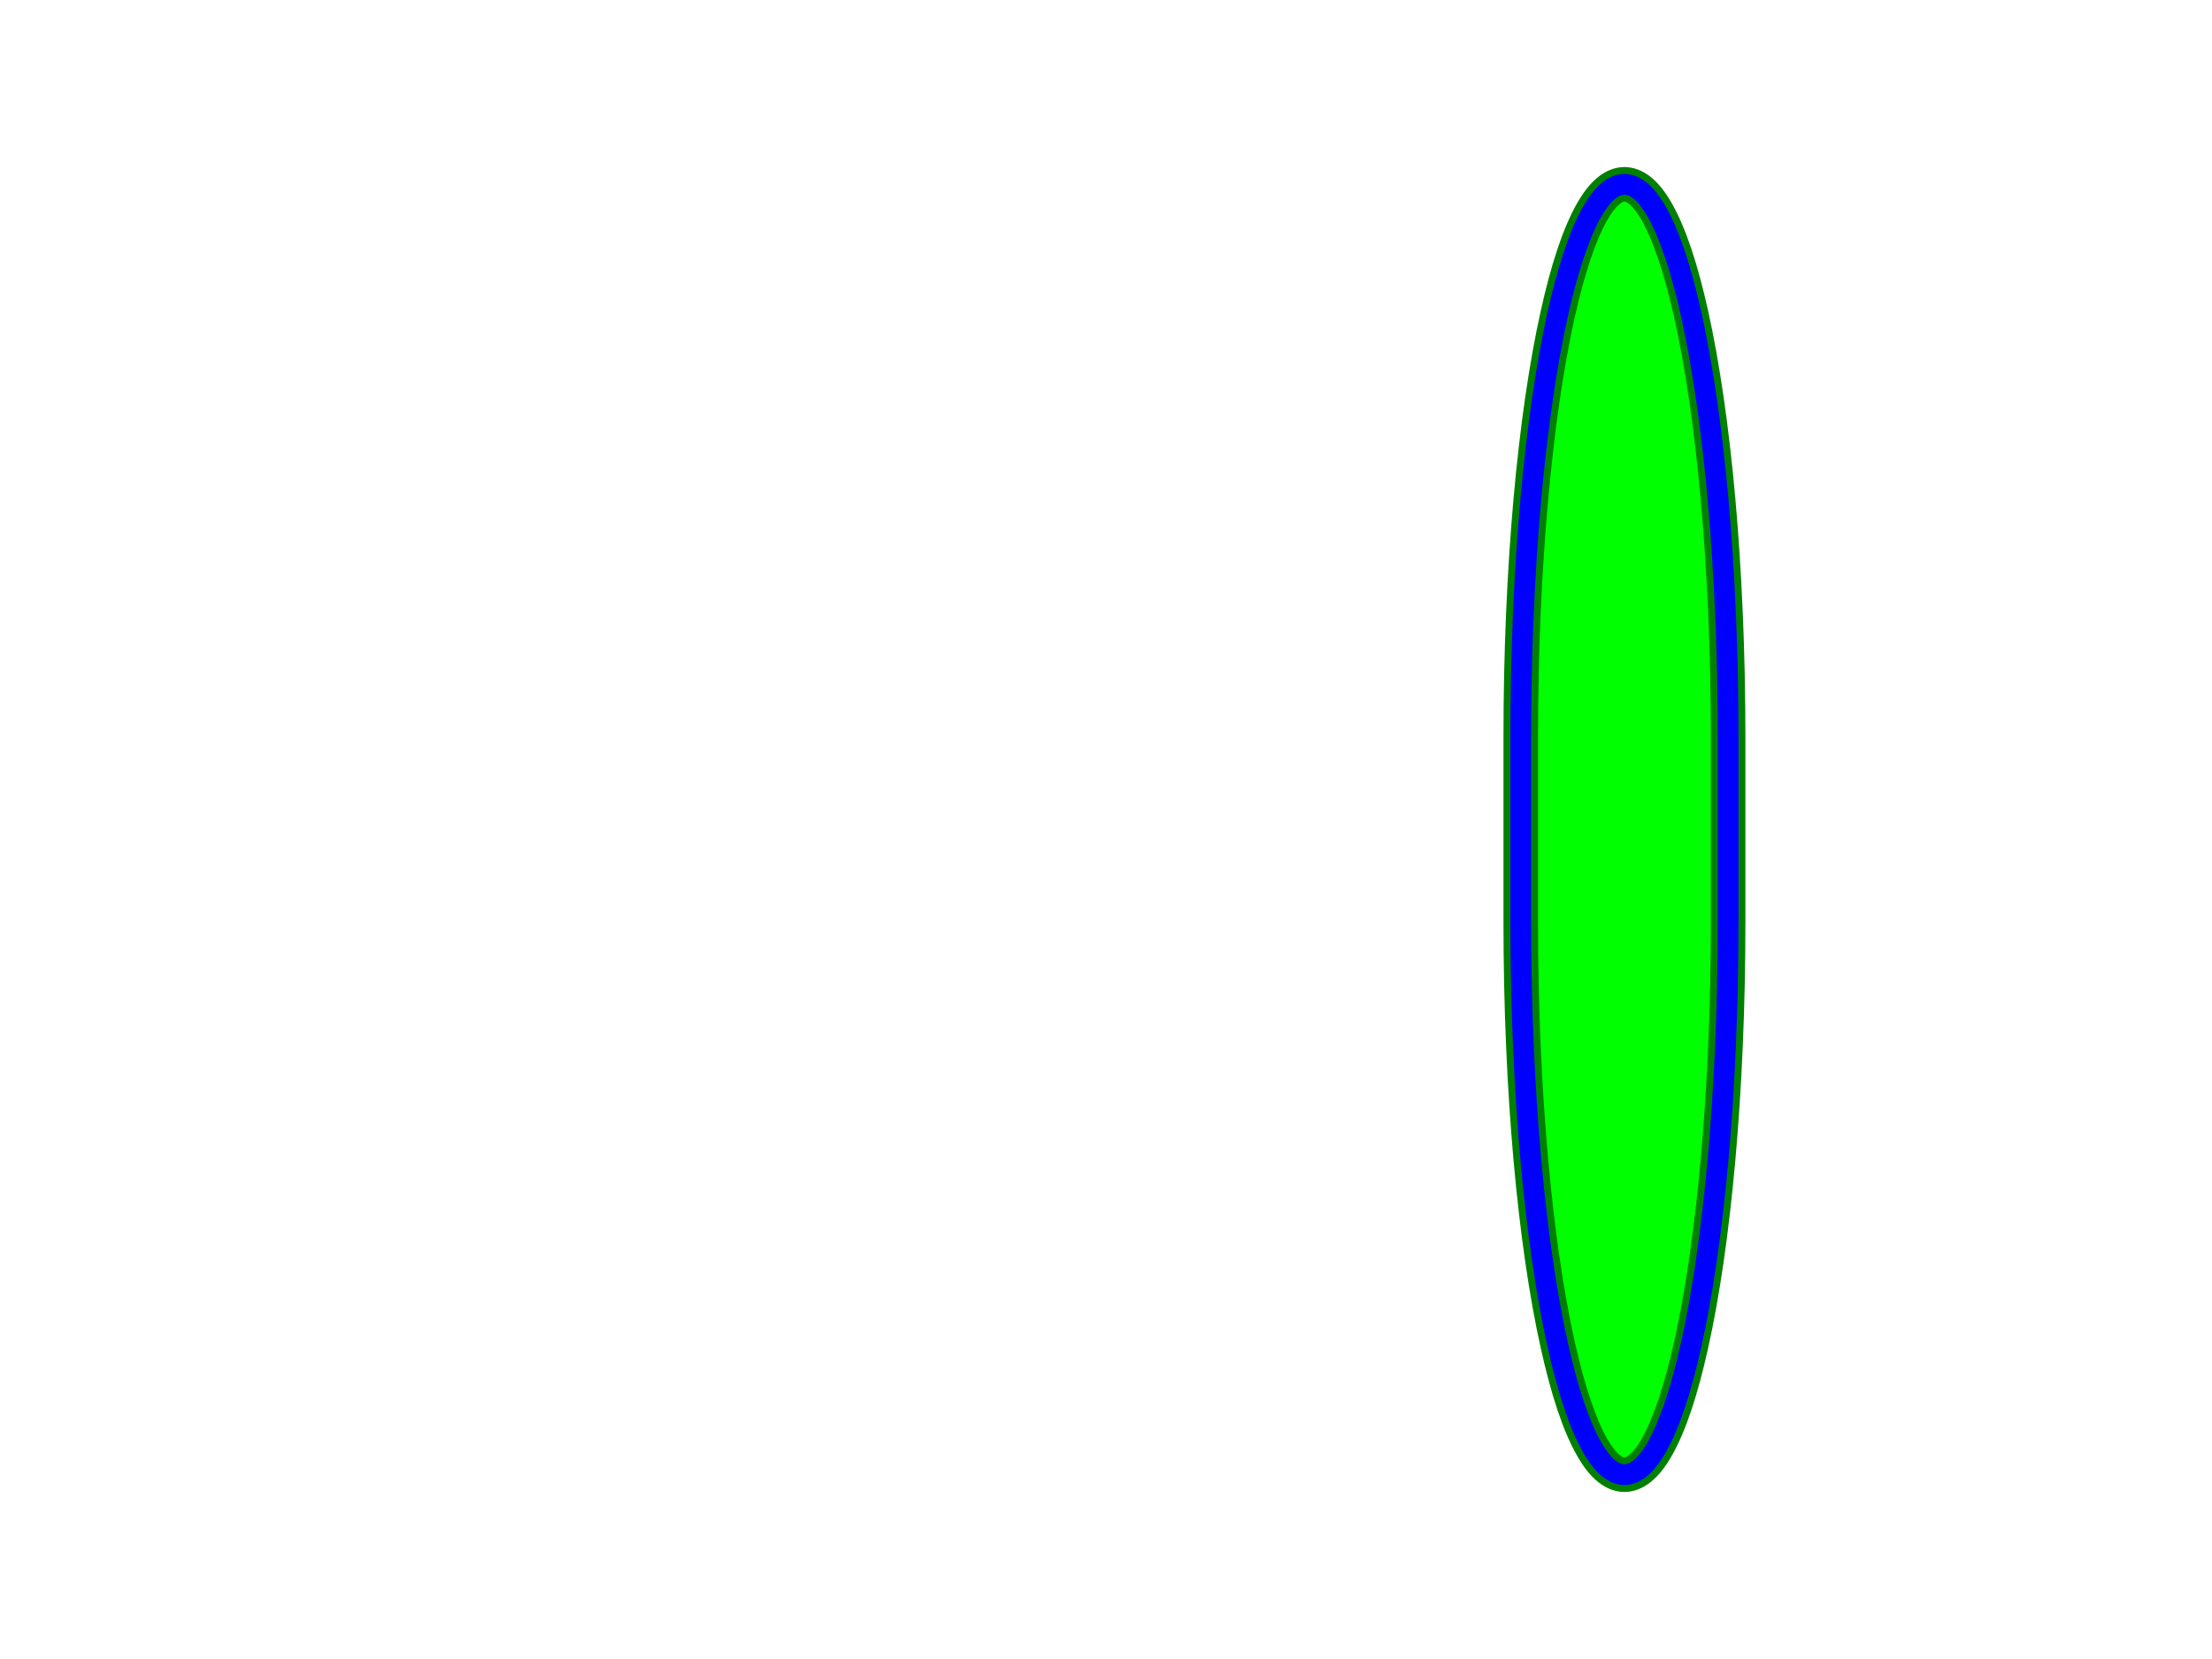
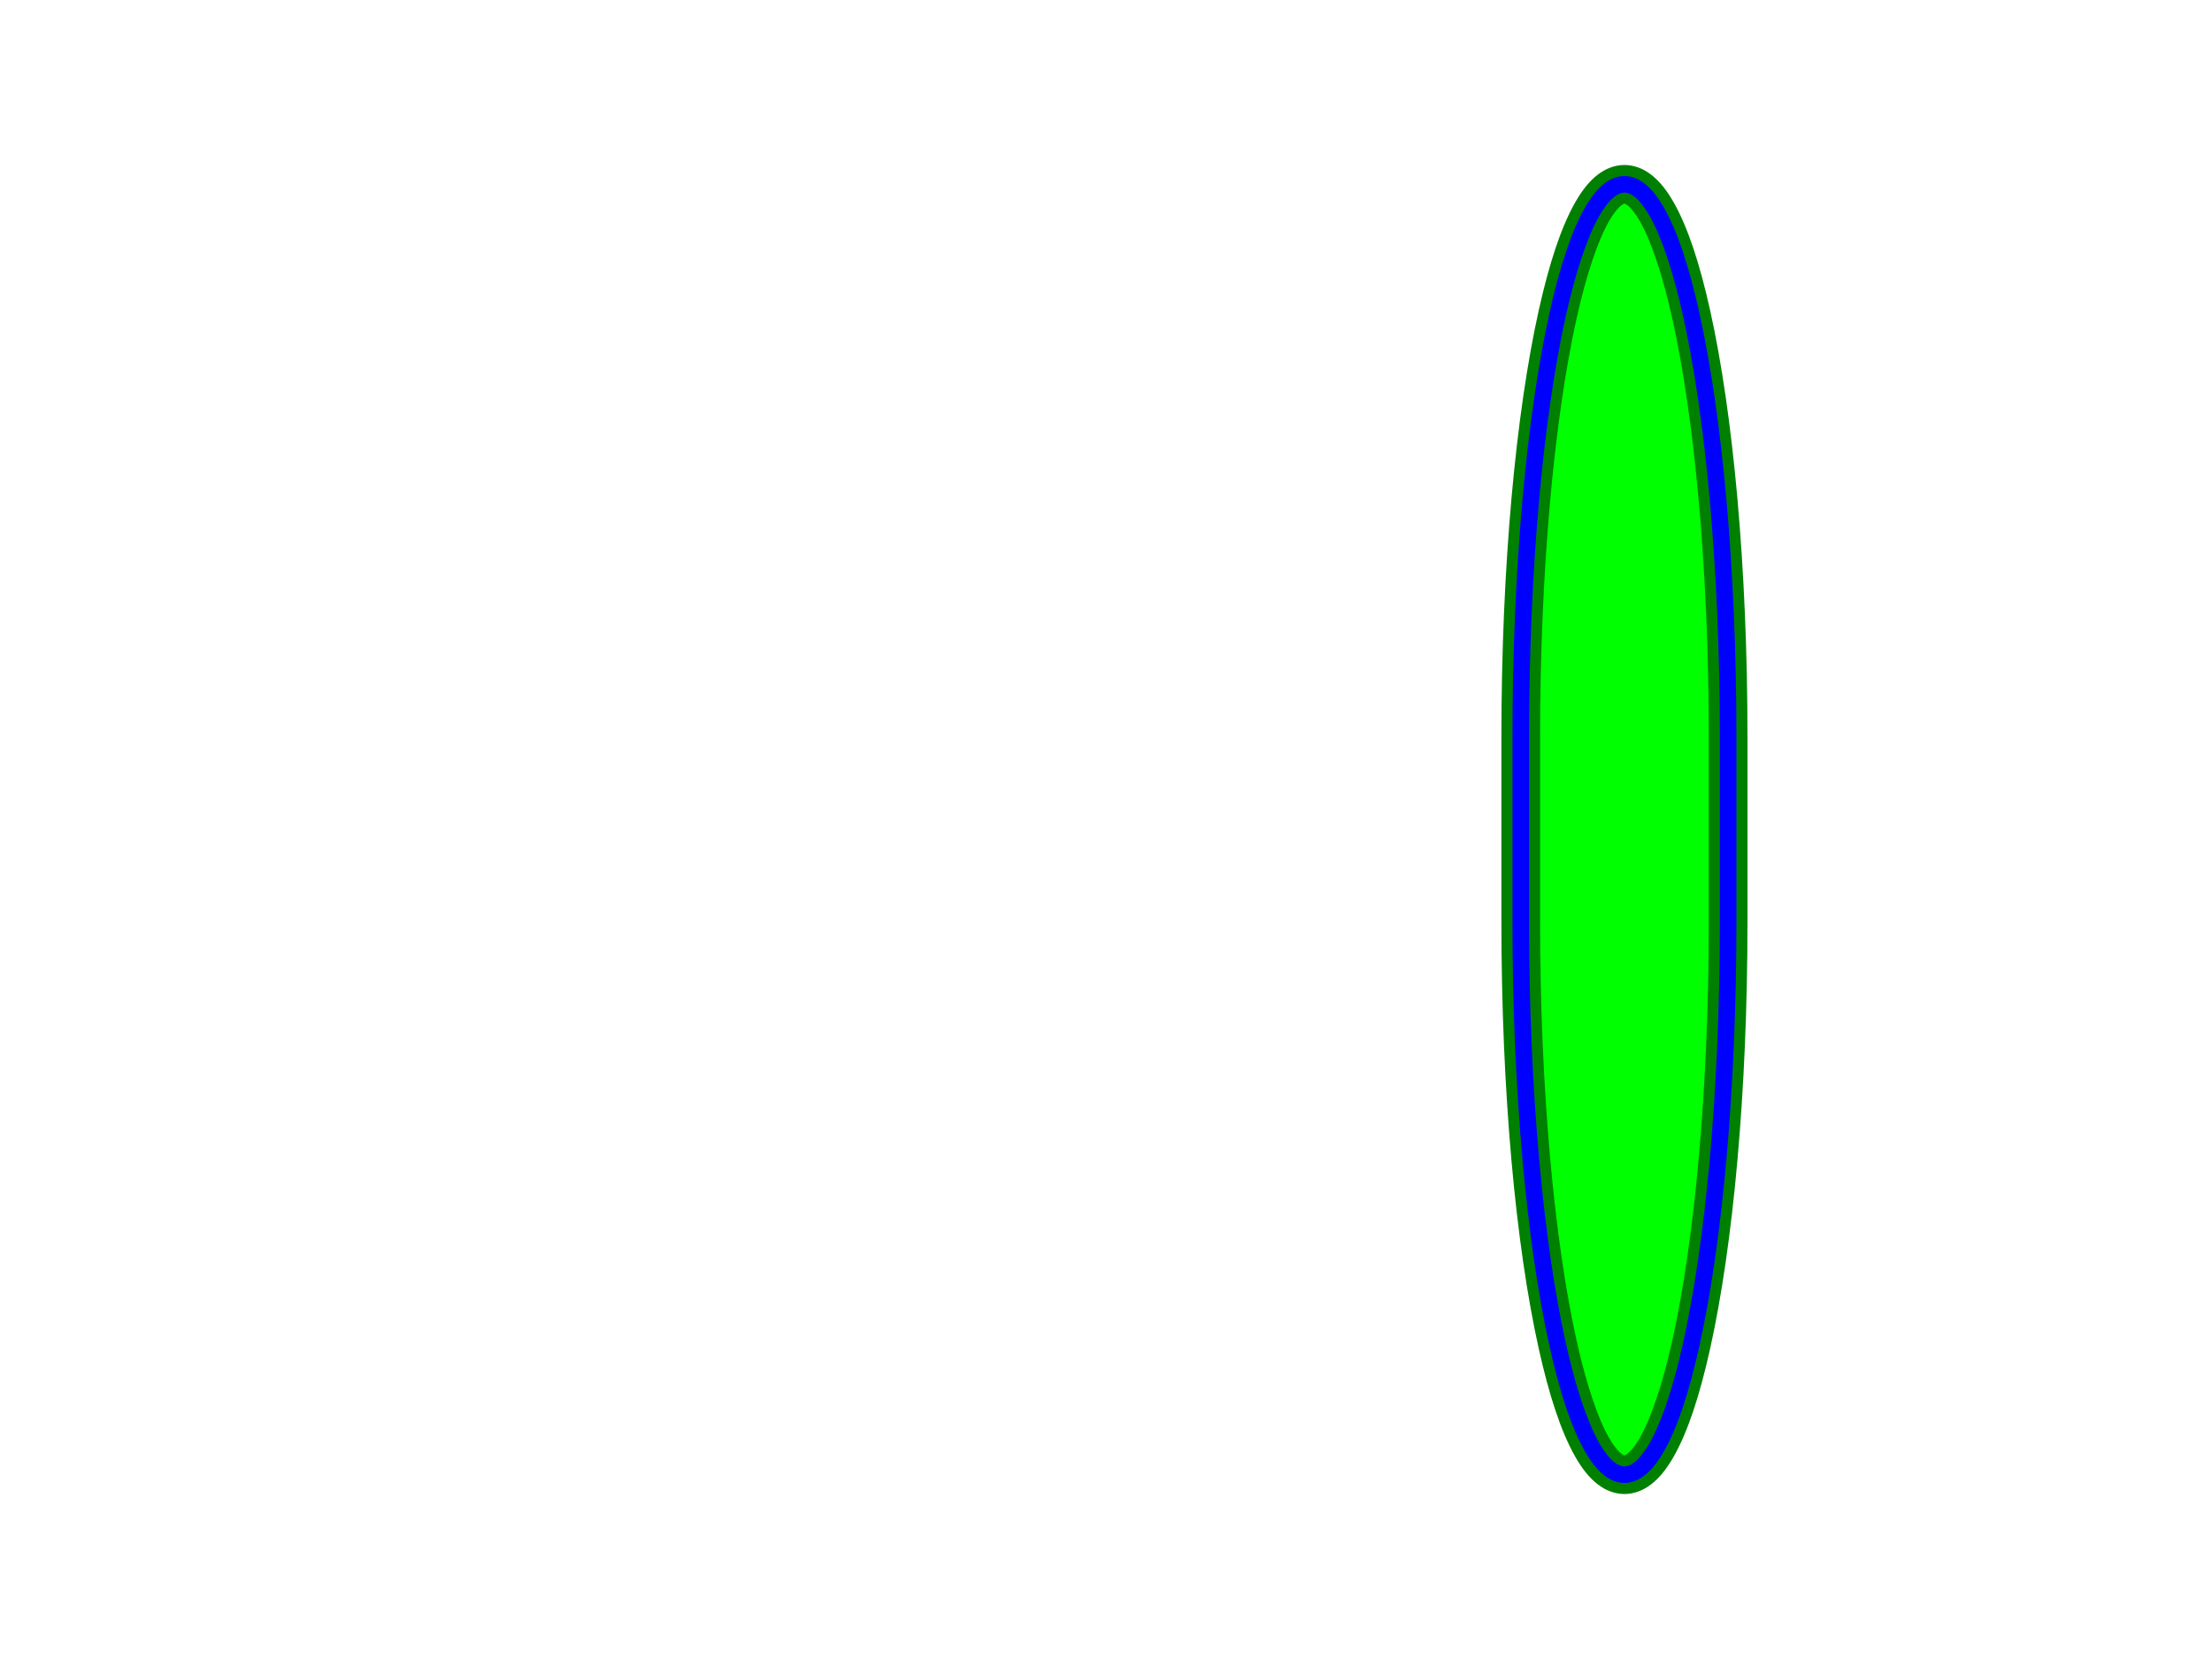
- <svg xmlns="http://www.w3.org/2000/svg" xmlns:html="http://www.w3.org/1999/xhtml" viewBox="0 0 480 360">
+ <svg xmlns="http://www.w3.org/2000/svg" xmlns:html="http://www.w3.org/1999/xhtml" width="480" height="360">
  <html:link rel="author" title="Skef Iterum" href="https://github.com/skef/" />
  <html:link rel="help" href="https://www.w3.org/TR/SVG2/shapes.html#RectElement" />
  <html:link rel="match" href="rect-005-ref.svg" />
  <rect x="330" y="40" width="45" height="280" ry="120" stroke-width="6" stroke="blue" fill="lime" />
-   <path stroke="green" stroke-width="1.5" fill="none" d="M352.5 37c1.885 0 3.597 0.735 5.029 1.829c1.793 1.369 3.256 3.299 4.604 5.664c3.029 5.313 5.577 13.146 7.788 23.091c4.969 22.354 8.078 55.443 8.078 92.416v40   c0 36.973 -3.109 70.062 -8.078 92.416c-2.211 9.945 -4.759 17.777 -7.788 23.091c-1.349 2.365 -2.812 4.295 -4.604 5.664c-1.433 1.094 -3.145 1.829 -5.029 1.829s-3.597 -0.735 -5.029 -1.829   c-1.793 -1.369 -3.256 -3.299 -4.604 -5.664c-3.029 -5.313 -5.577 -13.146 -7.788 -23.091c-4.969 -22.354 -8.078 -55.443 -8.078 -92.416v-40c0 -36.973 3.109 -70.062 8.078 -92.416   c2.211 -9.945 4.759 -17.777 7.788 -23.091c1.349 -2.365 2.812 -4.295 4.604 -5.664c1.433 -1.094 3.145 -1.829 5.029 -1.829z" />
-   <path stroke="green" stroke-width="1.5" fill="none" d="M352.5 43c-0.296 0 -0.729 0.094 -1.394 0.602c-0.829 0.633 -1.916 1.913 -3.024 3.856c-2.497 4.381 -5.006 11.805 -7.146 21.433c-4.821 21.686 -7.936 54.493 -7.936 91.109   v40c0 36.616 3.114 69.424 7.936 91.109c2.141 9.628 4.649 17.052 7.146 21.433c1.108 1.943 2.195 3.224 3.024 3.856c0.665 0.508 1.098 0.602 1.394 0.602s0.729 -0.094 1.394 -0.602   c0.829 -0.633 1.916 -1.913 3.024 -3.856c2.497 -4.381 5.006 -11.805 7.146 -21.433c4.821 -21.686 7.936 -54.493 7.936 -91.109v-40c0 -36.616 -3.114 -69.424 -7.936 -91.109   c-2.141 -9.628 -4.649 -17.052 -7.146 -21.433c-1.108 -1.943 -2.195 -3.224 -3.024 -3.856c-0.665 -0.508 -1.098 -0.602 -1.394 -0.602z" />
+   <path stroke="green" stroke-width="2.4" fill="none" d="M352.5 37c1.885 0 3.597 0.735 5.029 1.829c1.793 1.369 3.256 3.299 4.604 5.664c3.029 5.313 5.577 13.146 7.788 23.091c4.969 22.354 8.078 55.443 8.078 92.416v40   c0 36.973 -3.109 70.062 -8.078 92.416c-2.211 9.945 -4.759 17.777 -7.788 23.091c-1.349 2.365 -2.812 4.295 -4.604 5.664c-1.433 1.094 -3.145 1.829 -5.029 1.829s-3.597 -0.735 -5.029 -1.829   c-1.793 -1.369 -3.256 -3.299 -4.604 -5.664c-3.029 -5.313 -5.577 -13.146 -7.788 -23.091c-4.969 -22.354 -8.078 -55.443 -8.078 -92.416v-40c0 -36.973 3.109 -70.062 8.078 -92.416   c2.211 -9.945 4.759 -17.777 7.788 -23.091c1.349 -2.365 2.812 -4.295 4.604 -5.664c1.433 -1.094 3.145 -1.829 5.029 -1.829z" />
+   <path stroke="green" stroke-width="2.4" fill="none" d="M352.5 43c-0.296 0 -0.729 0.094 -1.394 0.602c-0.829 0.633 -1.916 1.913 -3.024 3.856c-2.497 4.381 -5.006 11.805 -7.146 21.433c-4.821 21.686 -7.936 54.493 -7.936 91.109   v40c0 36.616 3.114 69.424 7.936 91.109c2.141 9.628 4.649 17.052 7.146 21.433c1.108 1.943 2.195 3.224 3.024 3.856c0.665 0.508 1.098 0.602 1.394 0.602s0.729 -0.094 1.394 -0.602   c0.829 -0.633 1.916 -1.913 3.024 -3.856c2.497 -4.381 5.006 -11.805 7.146 -21.433c4.821 -21.686 7.936 -54.493 7.936 -91.109v-40c0 -36.616 -3.114 -69.424 -7.936 -91.109   c-2.141 -9.628 -4.649 -17.052 -7.146 -21.433c-1.108 -1.943 -2.195 -3.224 -3.024 -3.856c-0.665 -0.508 -1.098 -0.602 -1.394 -0.602z" />
</svg>
